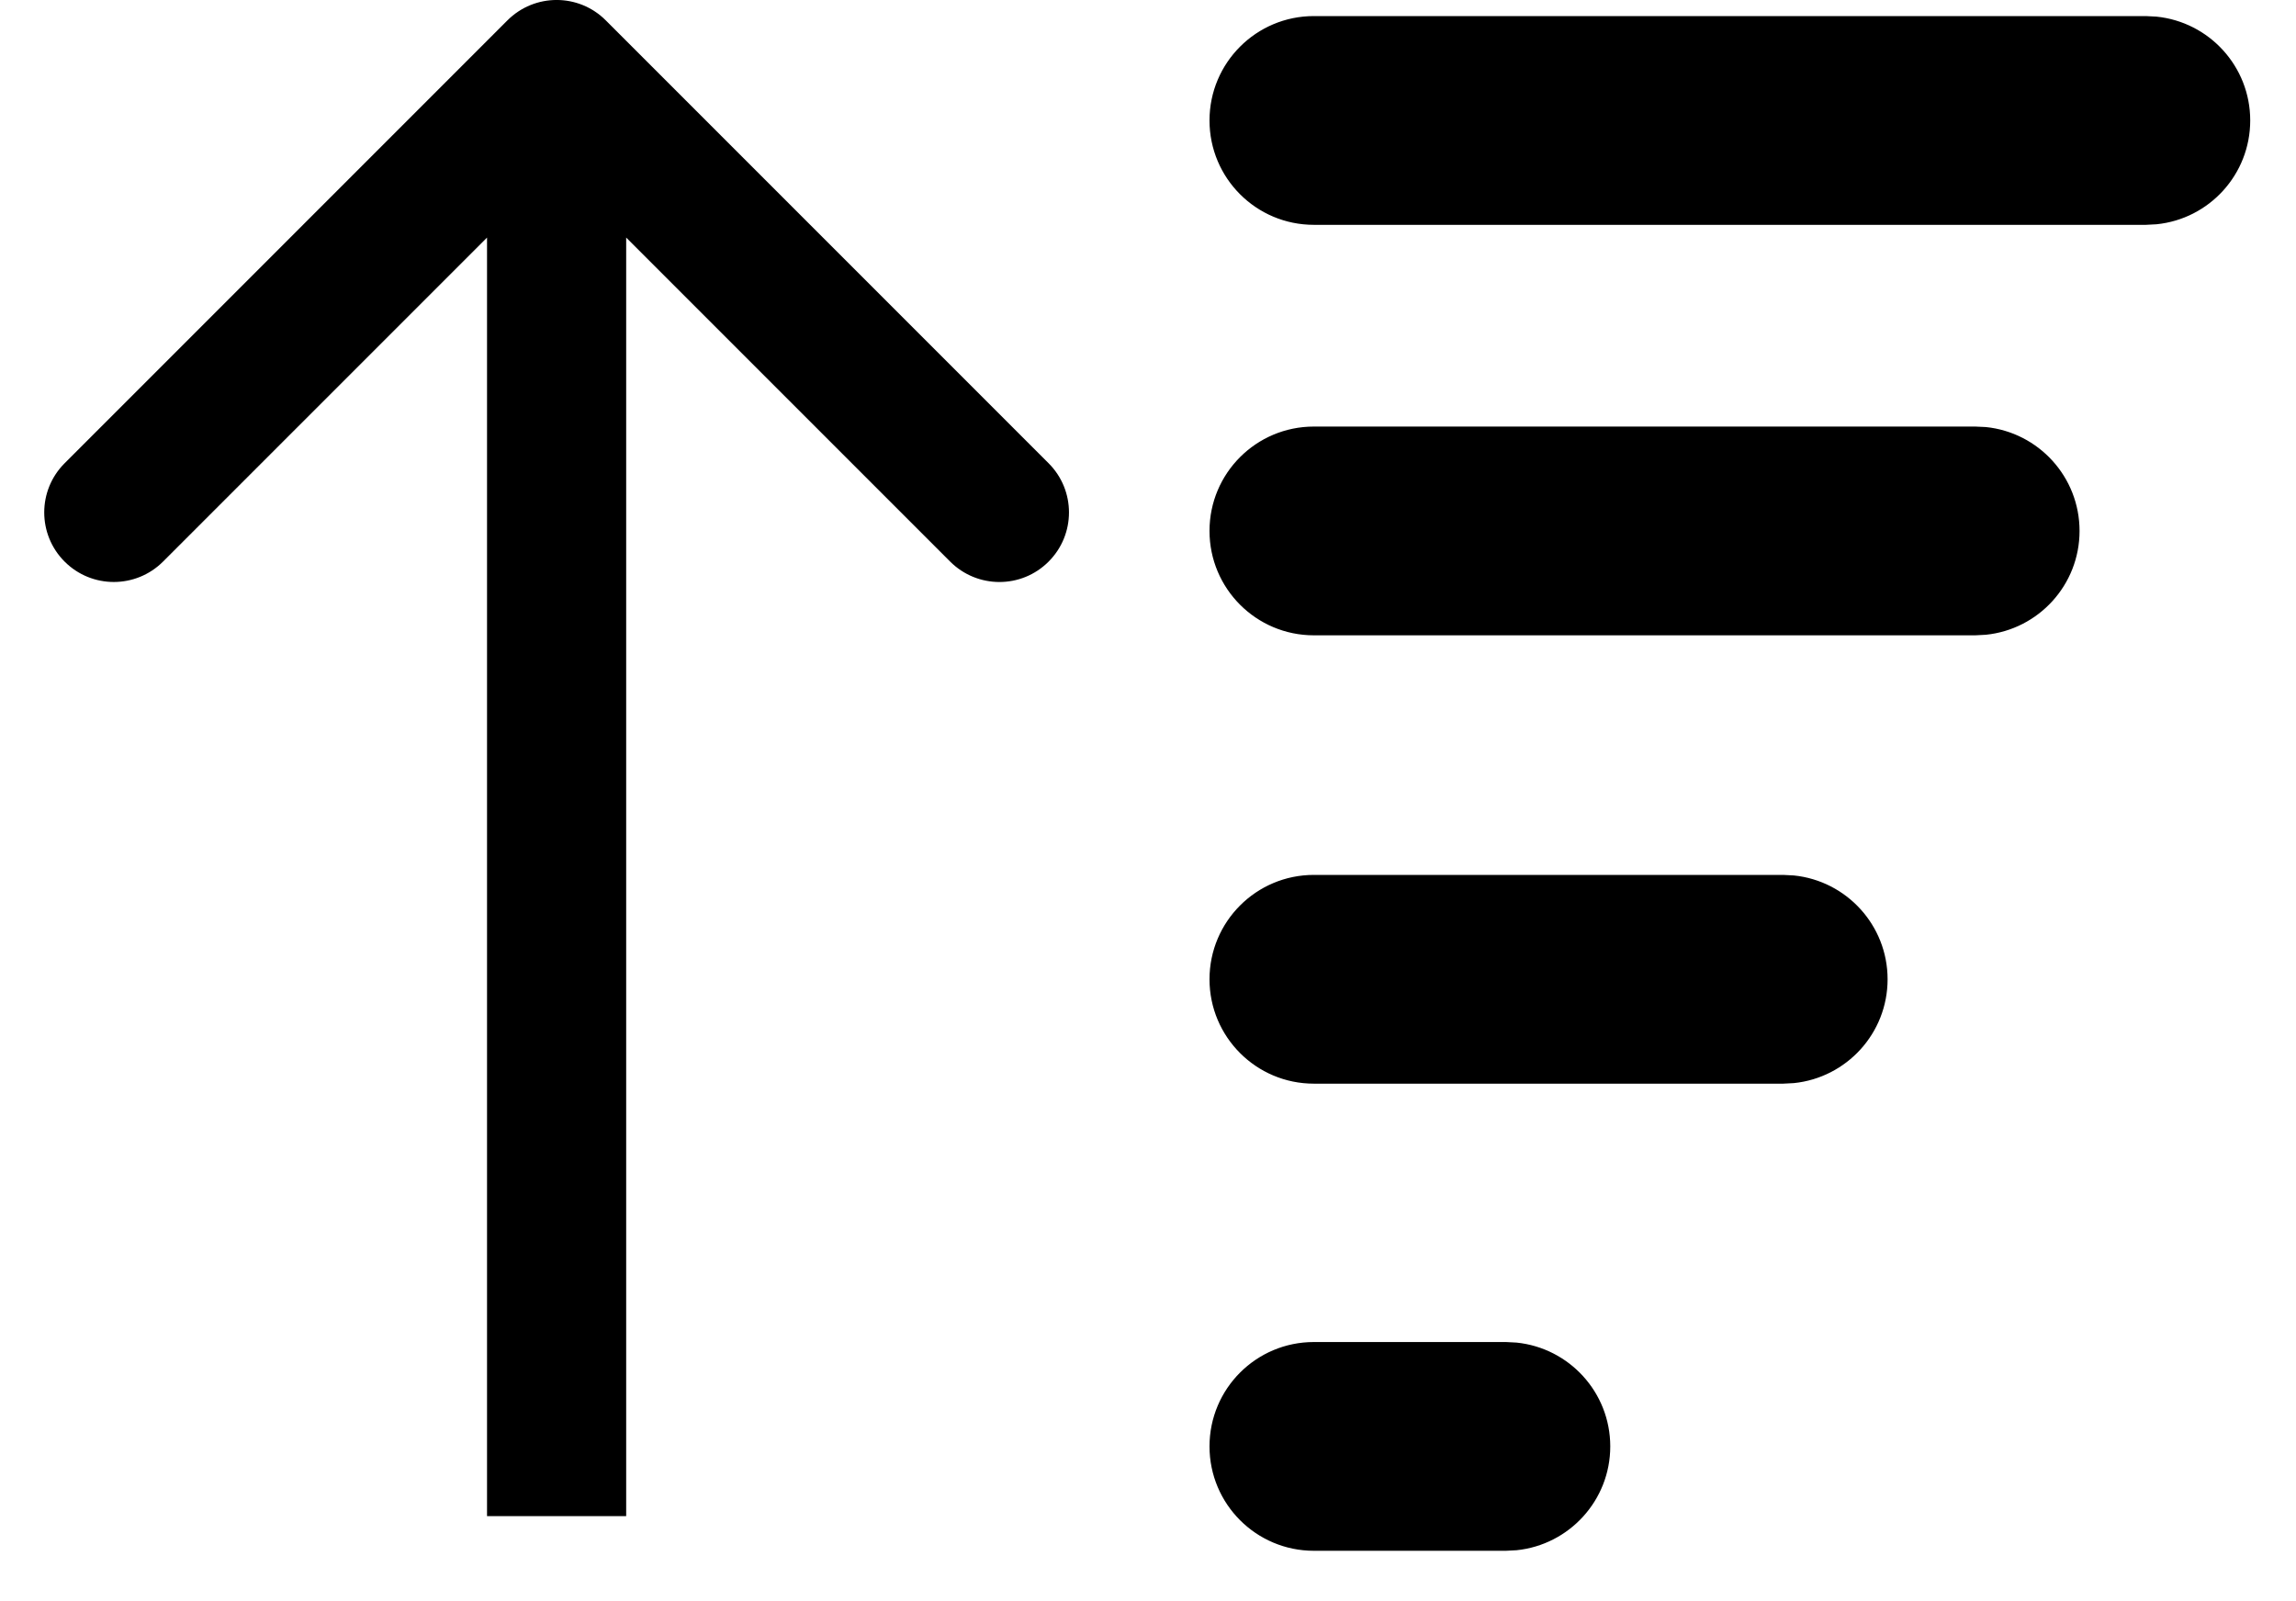
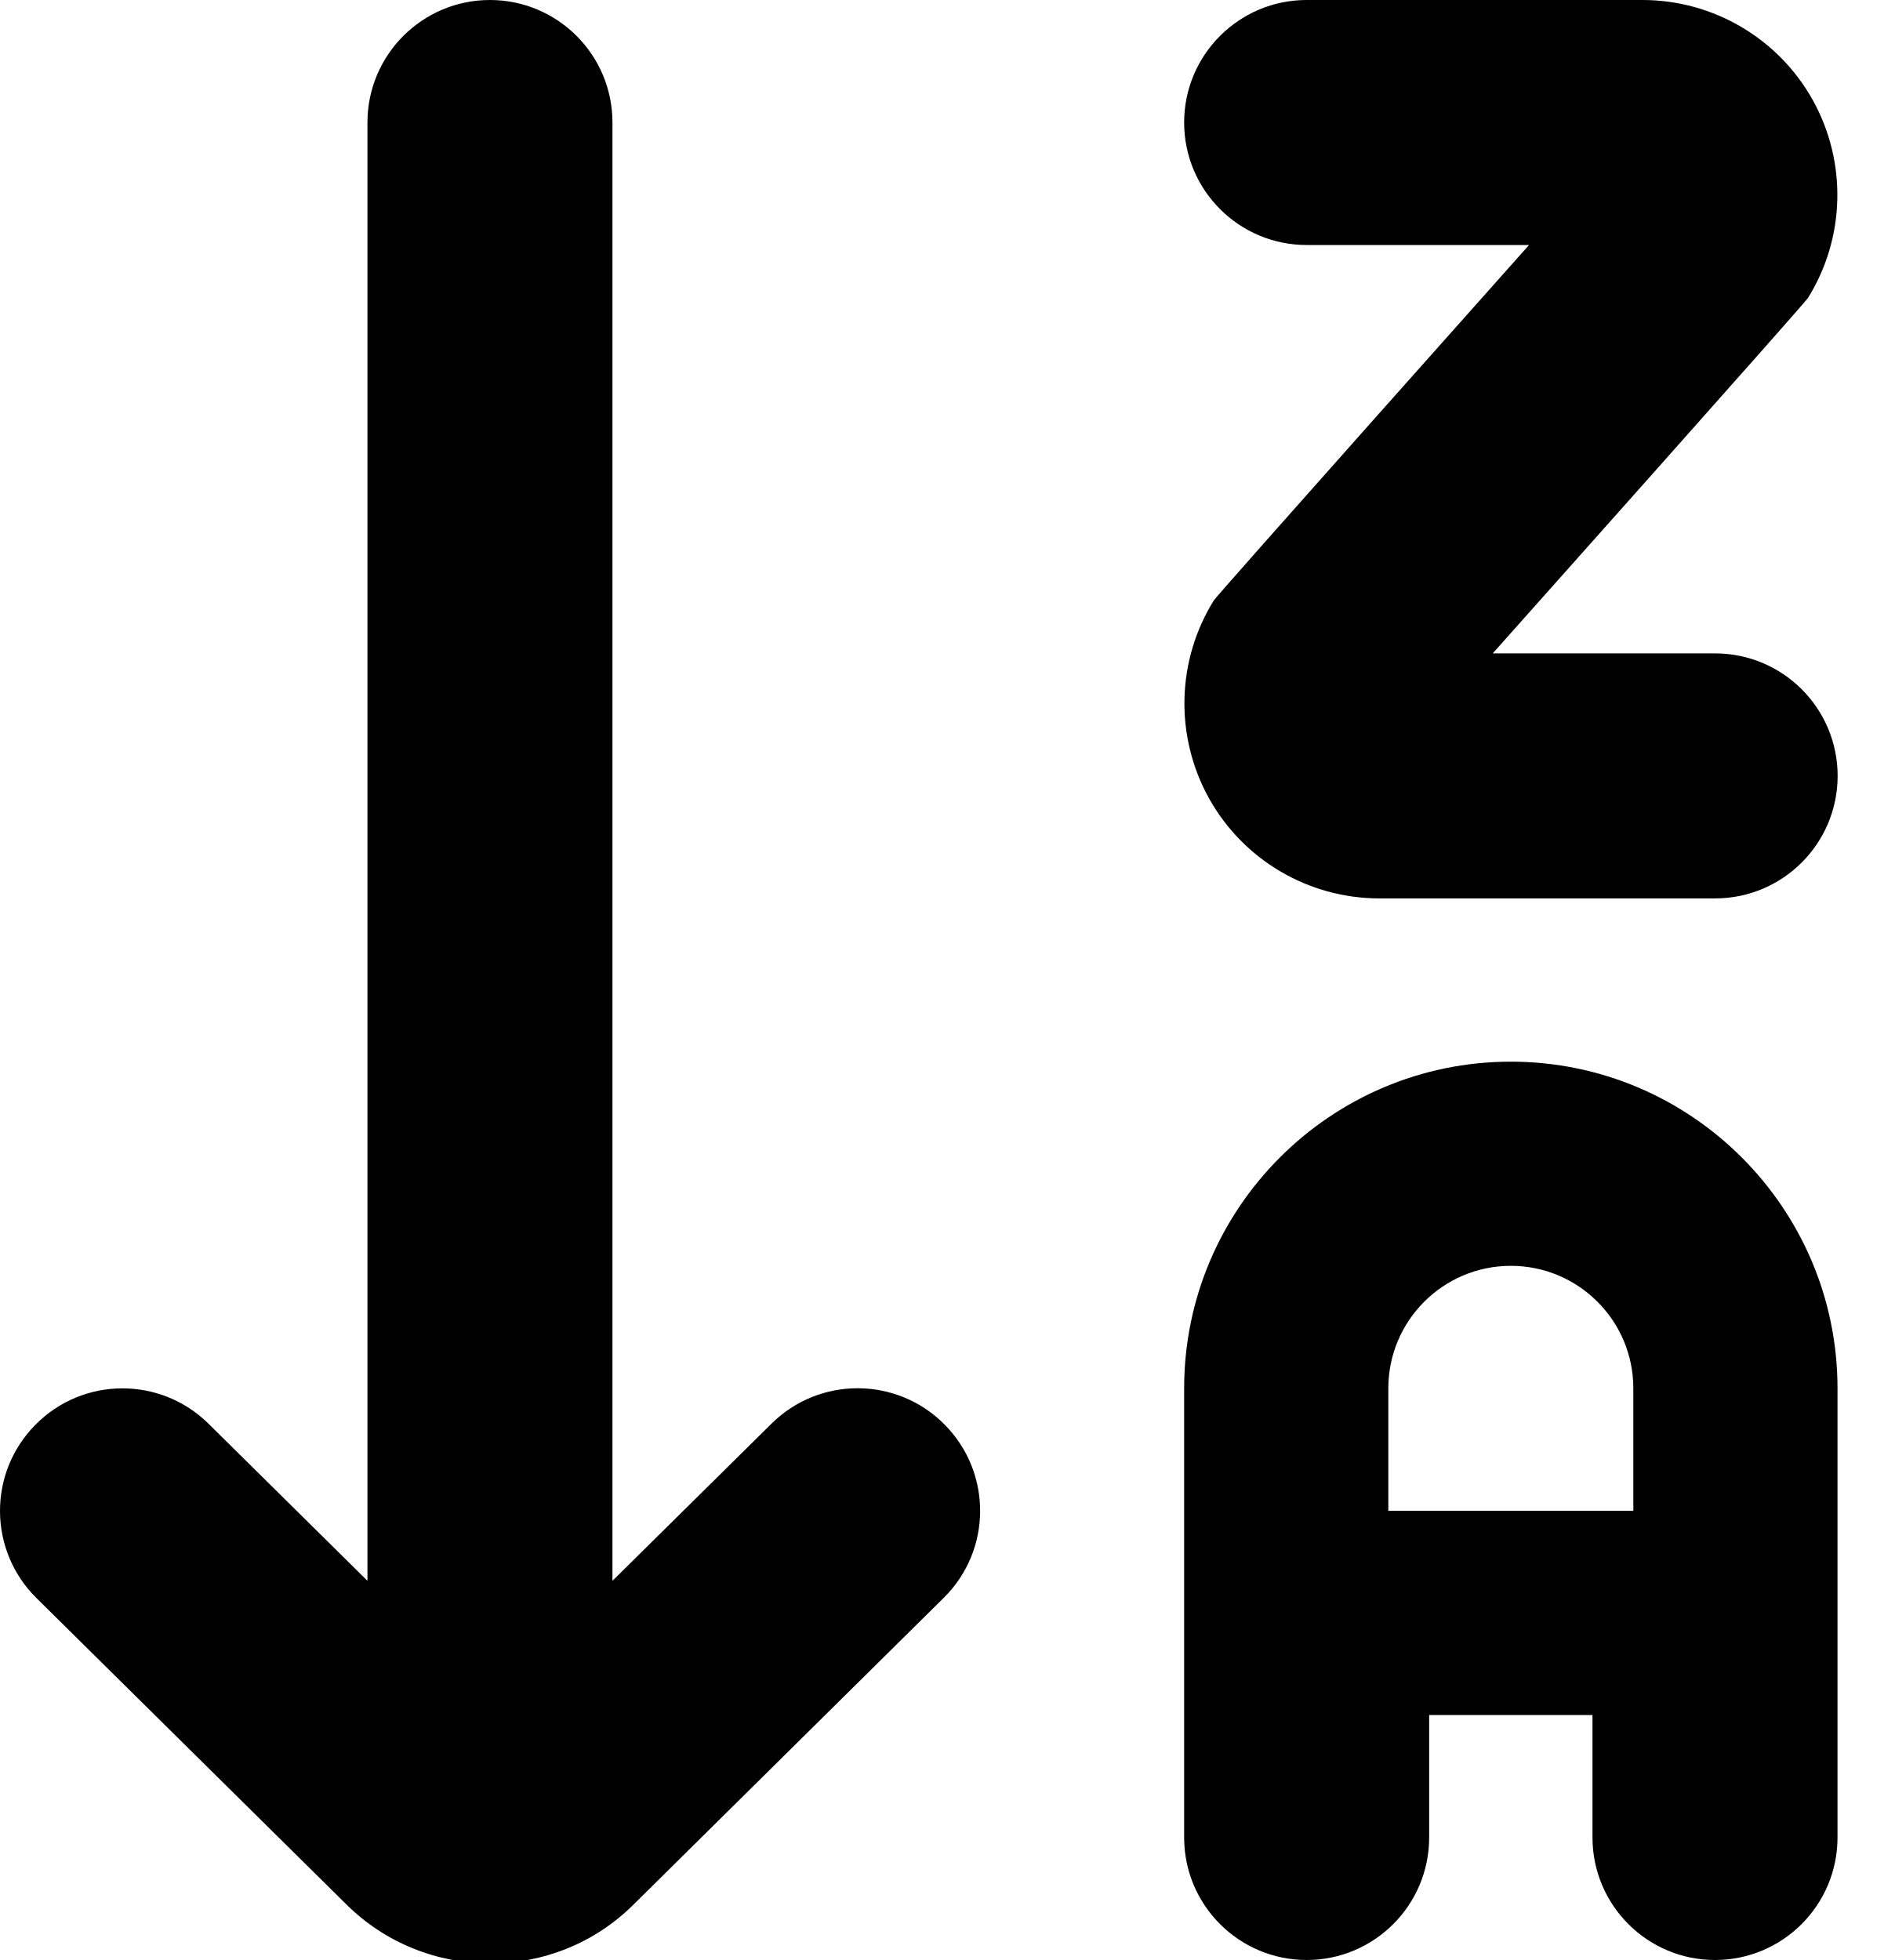
- <svg xmlns="http://www.w3.org/2000/svg" width="33" height="23" viewBox="0 0 33 23" fill="none">
-   <path d="M21.797 19.294C22.553 19.371 23.144 20.009 23.144 20.786C23.144 21.562 22.553 22.201 21.797 22.278L21.644 22.286H18.884C18.055 22.286 17.384 21.614 17.384 20.786C17.384 19.957 18.055 19.286 18.884 19.286H21.644L21.797 19.294ZM7.293 0.293C7.684 -0.098 8.317 -0.098 8.707 0.293L15.071 6.657C15.462 7.047 15.462 7.681 15.071 8.071C14.681 8.462 14.048 8.461 13.657 8.071L9 3.414V21.788H7V3.414L2.343 8.071C1.952 8.461 1.319 8.461 0.929 8.071C0.538 7.681 0.538 7.047 0.929 6.657L7.293 0.293ZM25.783 12.581C26.539 12.658 27.13 13.297 27.13 14.073C27.13 14.85 26.539 15.488 25.783 15.565L25.63 15.573H18.884C18.055 15.573 17.384 14.901 17.384 14.073C17.384 13.245 18.055 12.573 18.884 12.573H25.63L25.783 12.581ZM28.542 6.137C29.299 6.214 29.889 6.853 29.889 7.63C29.889 8.406 29.299 9.045 28.542 9.122L28.389 9.13H18.884C18.055 9.13 17.384 8.458 17.384 7.63C17.384 6.801 18.055 6.13 18.884 6.13H28.389L28.542 6.137ZM30.995 0.239C31.752 0.316 32.342 0.955 32.342 1.731C32.342 2.508 31.752 3.147 30.995 3.223L30.842 3.231H18.884C18.055 3.231 17.384 2.56 17.384 1.731C17.384 0.903 18.055 0.231 18.884 0.231H30.842L30.995 0.239Z" fill="black" />
+ <svg xmlns="http://www.w3.org/2000/svg" width="29" height="30" viewBox="0 0 29 30" fill="none">
+   <path d="M18.124 1.875C18.124 0.84 18.964 0 19.999 0H25.139C26.223 0 27.222 0.589 27.748 1.536C28.273 2.485 28.243 3.644 27.671 4.562C27.613 4.654 22.847 10.001 22.847 10.001H26.251C27.286 10.001 28.126 10.841 28.126 11.876C28.126 12.911 27.286 13.751 26.251 13.751H21.111C20.027 13.751 19.028 13.162 18.502 12.215C17.977 11.266 18.007 10.107 18.579 9.189C18.637 9.098 23.403 3.75 23.403 3.75H19.999C18.964 3.75 18.124 2.91 18.124 1.875ZM28.124 21.25V28.125C28.124 29.16 27.284 30 26.249 30C25.214 30 24.374 29.16 24.374 28.125V26.25H21.874V28.125C21.874 29.16 21.034 30 19.999 30C18.964 30 18.124 29.16 18.124 28.125V21.25C18.124 18.492 20.367 16.25 23.124 16.25C25.882 16.25 28.124 18.492 28.124 21.25ZM24.999 23.125V21.25C24.999 20.215 24.159 19.375 23.124 19.375C22.089 19.375 21.249 20.215 21.249 21.25V23.125H24.999ZM11.806 21.793L9.374 24.196V1.875C9.374 0.84 8.534 0 7.499 0C6.464 0 5.624 0.84 5.624 1.875V24.196L3.193 21.793C2.457 21.064 1.269 21.07 0.542 21.808C-0.187 22.544 -0.179 23.731 0.557 24.459L5.291 29.139C5.901 29.749 6.702 30.052 7.503 30.052C8.304 30.052 9.098 29.75 9.703 29.145L14.444 24.457C15.181 23.73 15.188 22.543 14.459 21.806C13.732 21.069 12.543 21.062 11.808 21.791L11.806 21.793Z" fill="black" />
</svg>
